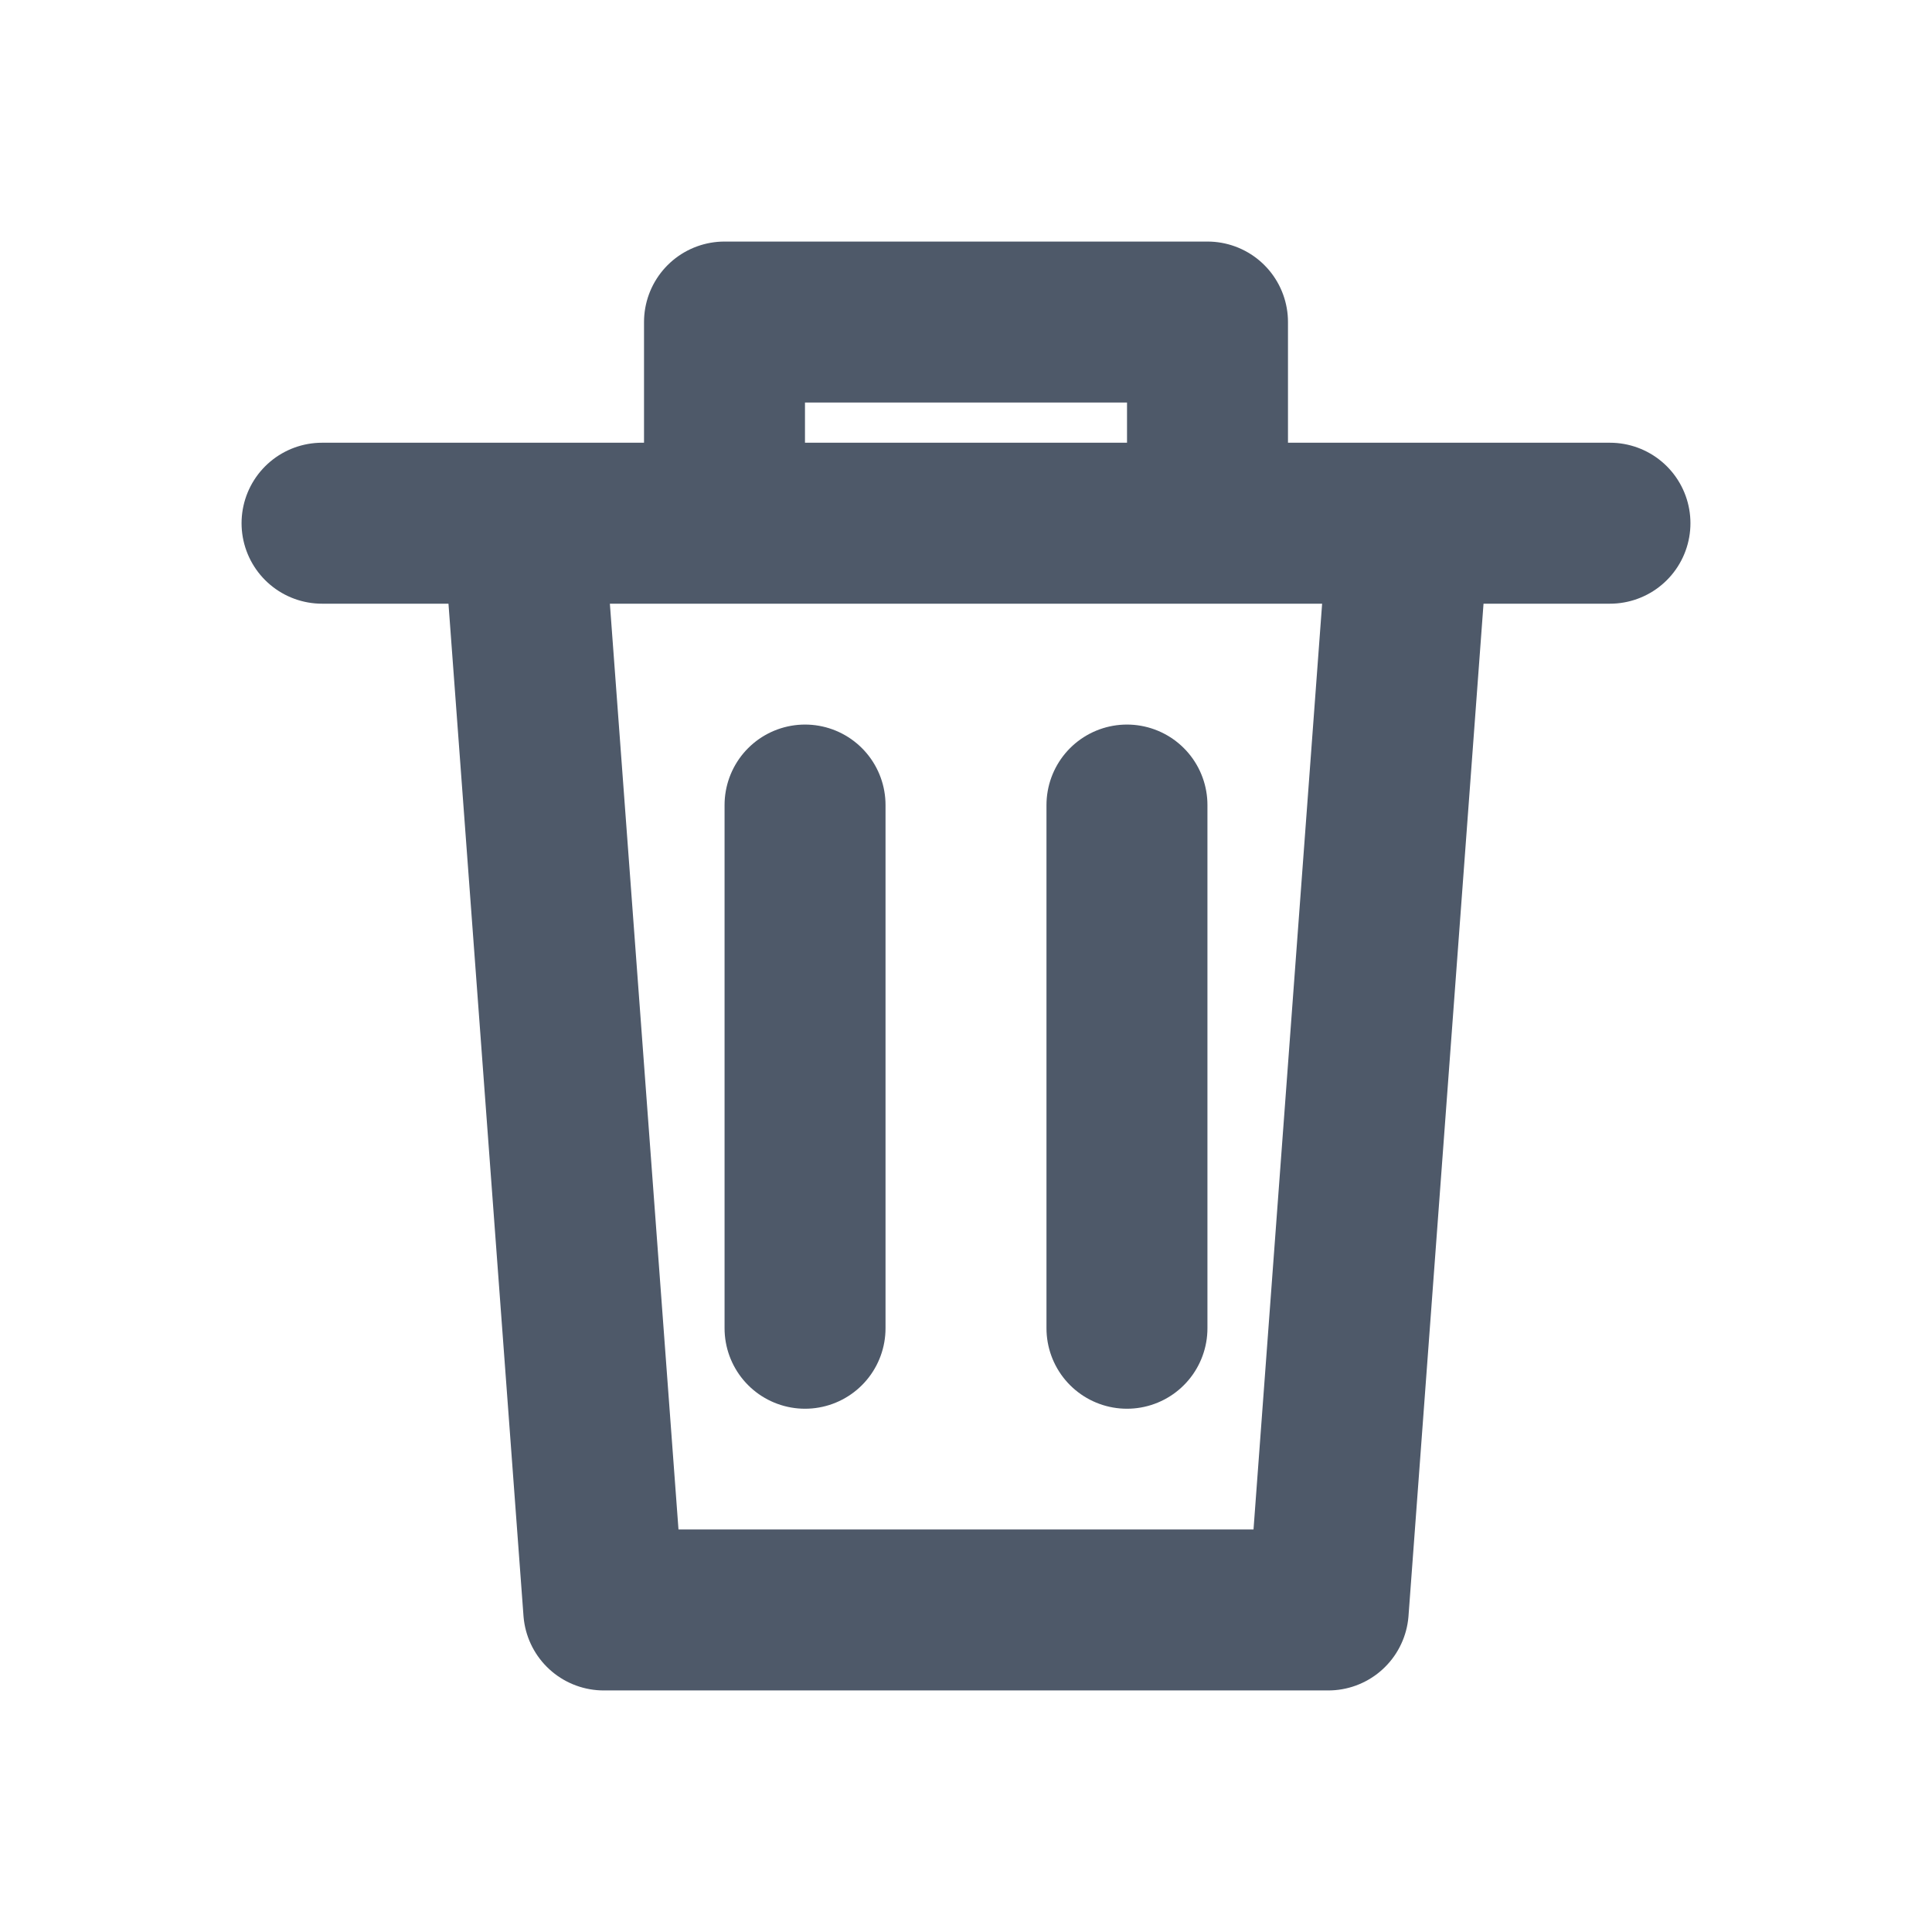
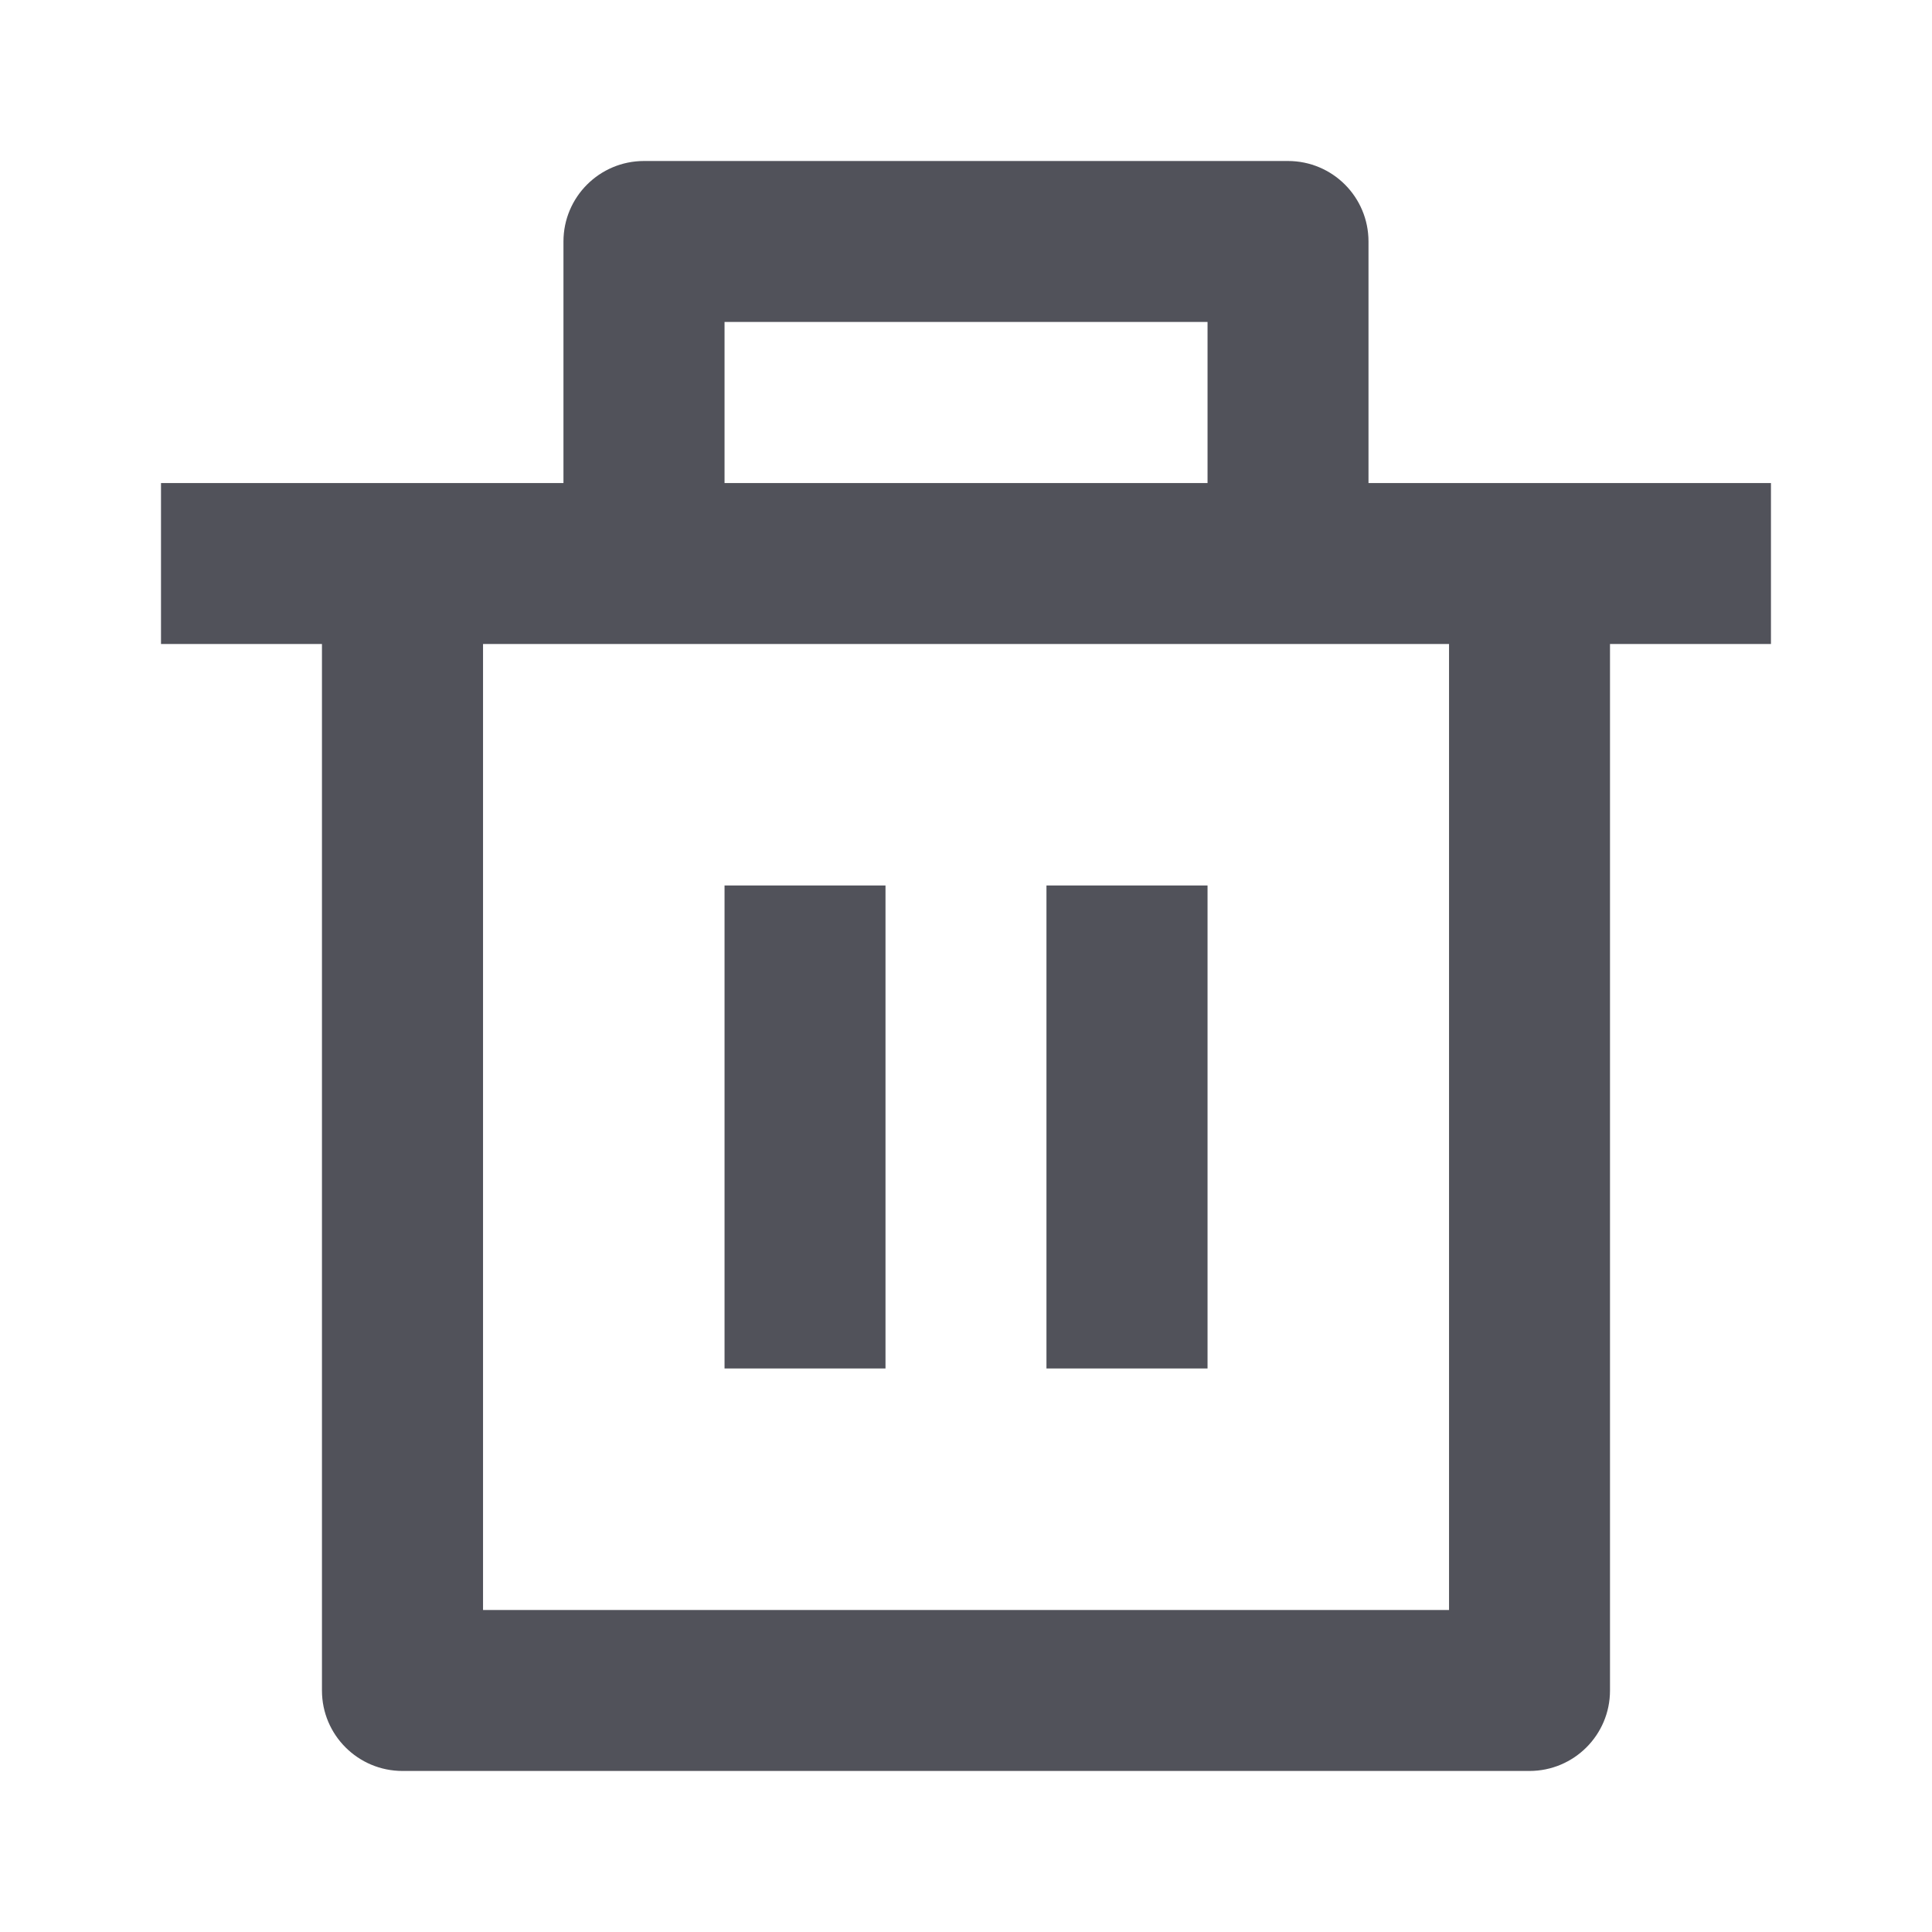
<svg xmlns="http://www.w3.org/2000/svg" width="16" height="16" viewBox="0 0 16 16" fill="none">
-   <path d="M2.667 4.333H13.333M6 4.333V2.667H10V4.333M4.333 4.333L5 13.333H11L11.667 4.333" stroke="#4E5969" stroke-width="1.333" stroke-linecap="round" stroke-linejoin="round" />
-   <path d="M6.667 6.667V11M9.333 6.667V11" stroke="#4E5969" stroke-width="1.333" stroke-linecap="round" />
+   <g transform="translate(1.33333 1.33333)">
+     <path d="M10 2.667H13.333V4H12V12.667C12 13.035 11.701 13.333 11.333 13.333H2C1.632 13.333 1.333 13.035 1.333 12.667V4H0V2.667H3.333V0.667C3.333 0.298 3.632 0 4 0H9.333C9.702 0 10 0.298 10 0.667V2.667ZM10.667 4H2.667V12H10.667V4ZM4.667 6H6V10H4.667V6ZM7.333 6H8.667V10H7.333V6ZM4.667 1.333V2.667H8.667V1.333H4.667Z" fill="#51525A" />
+   </g>
</svg>
